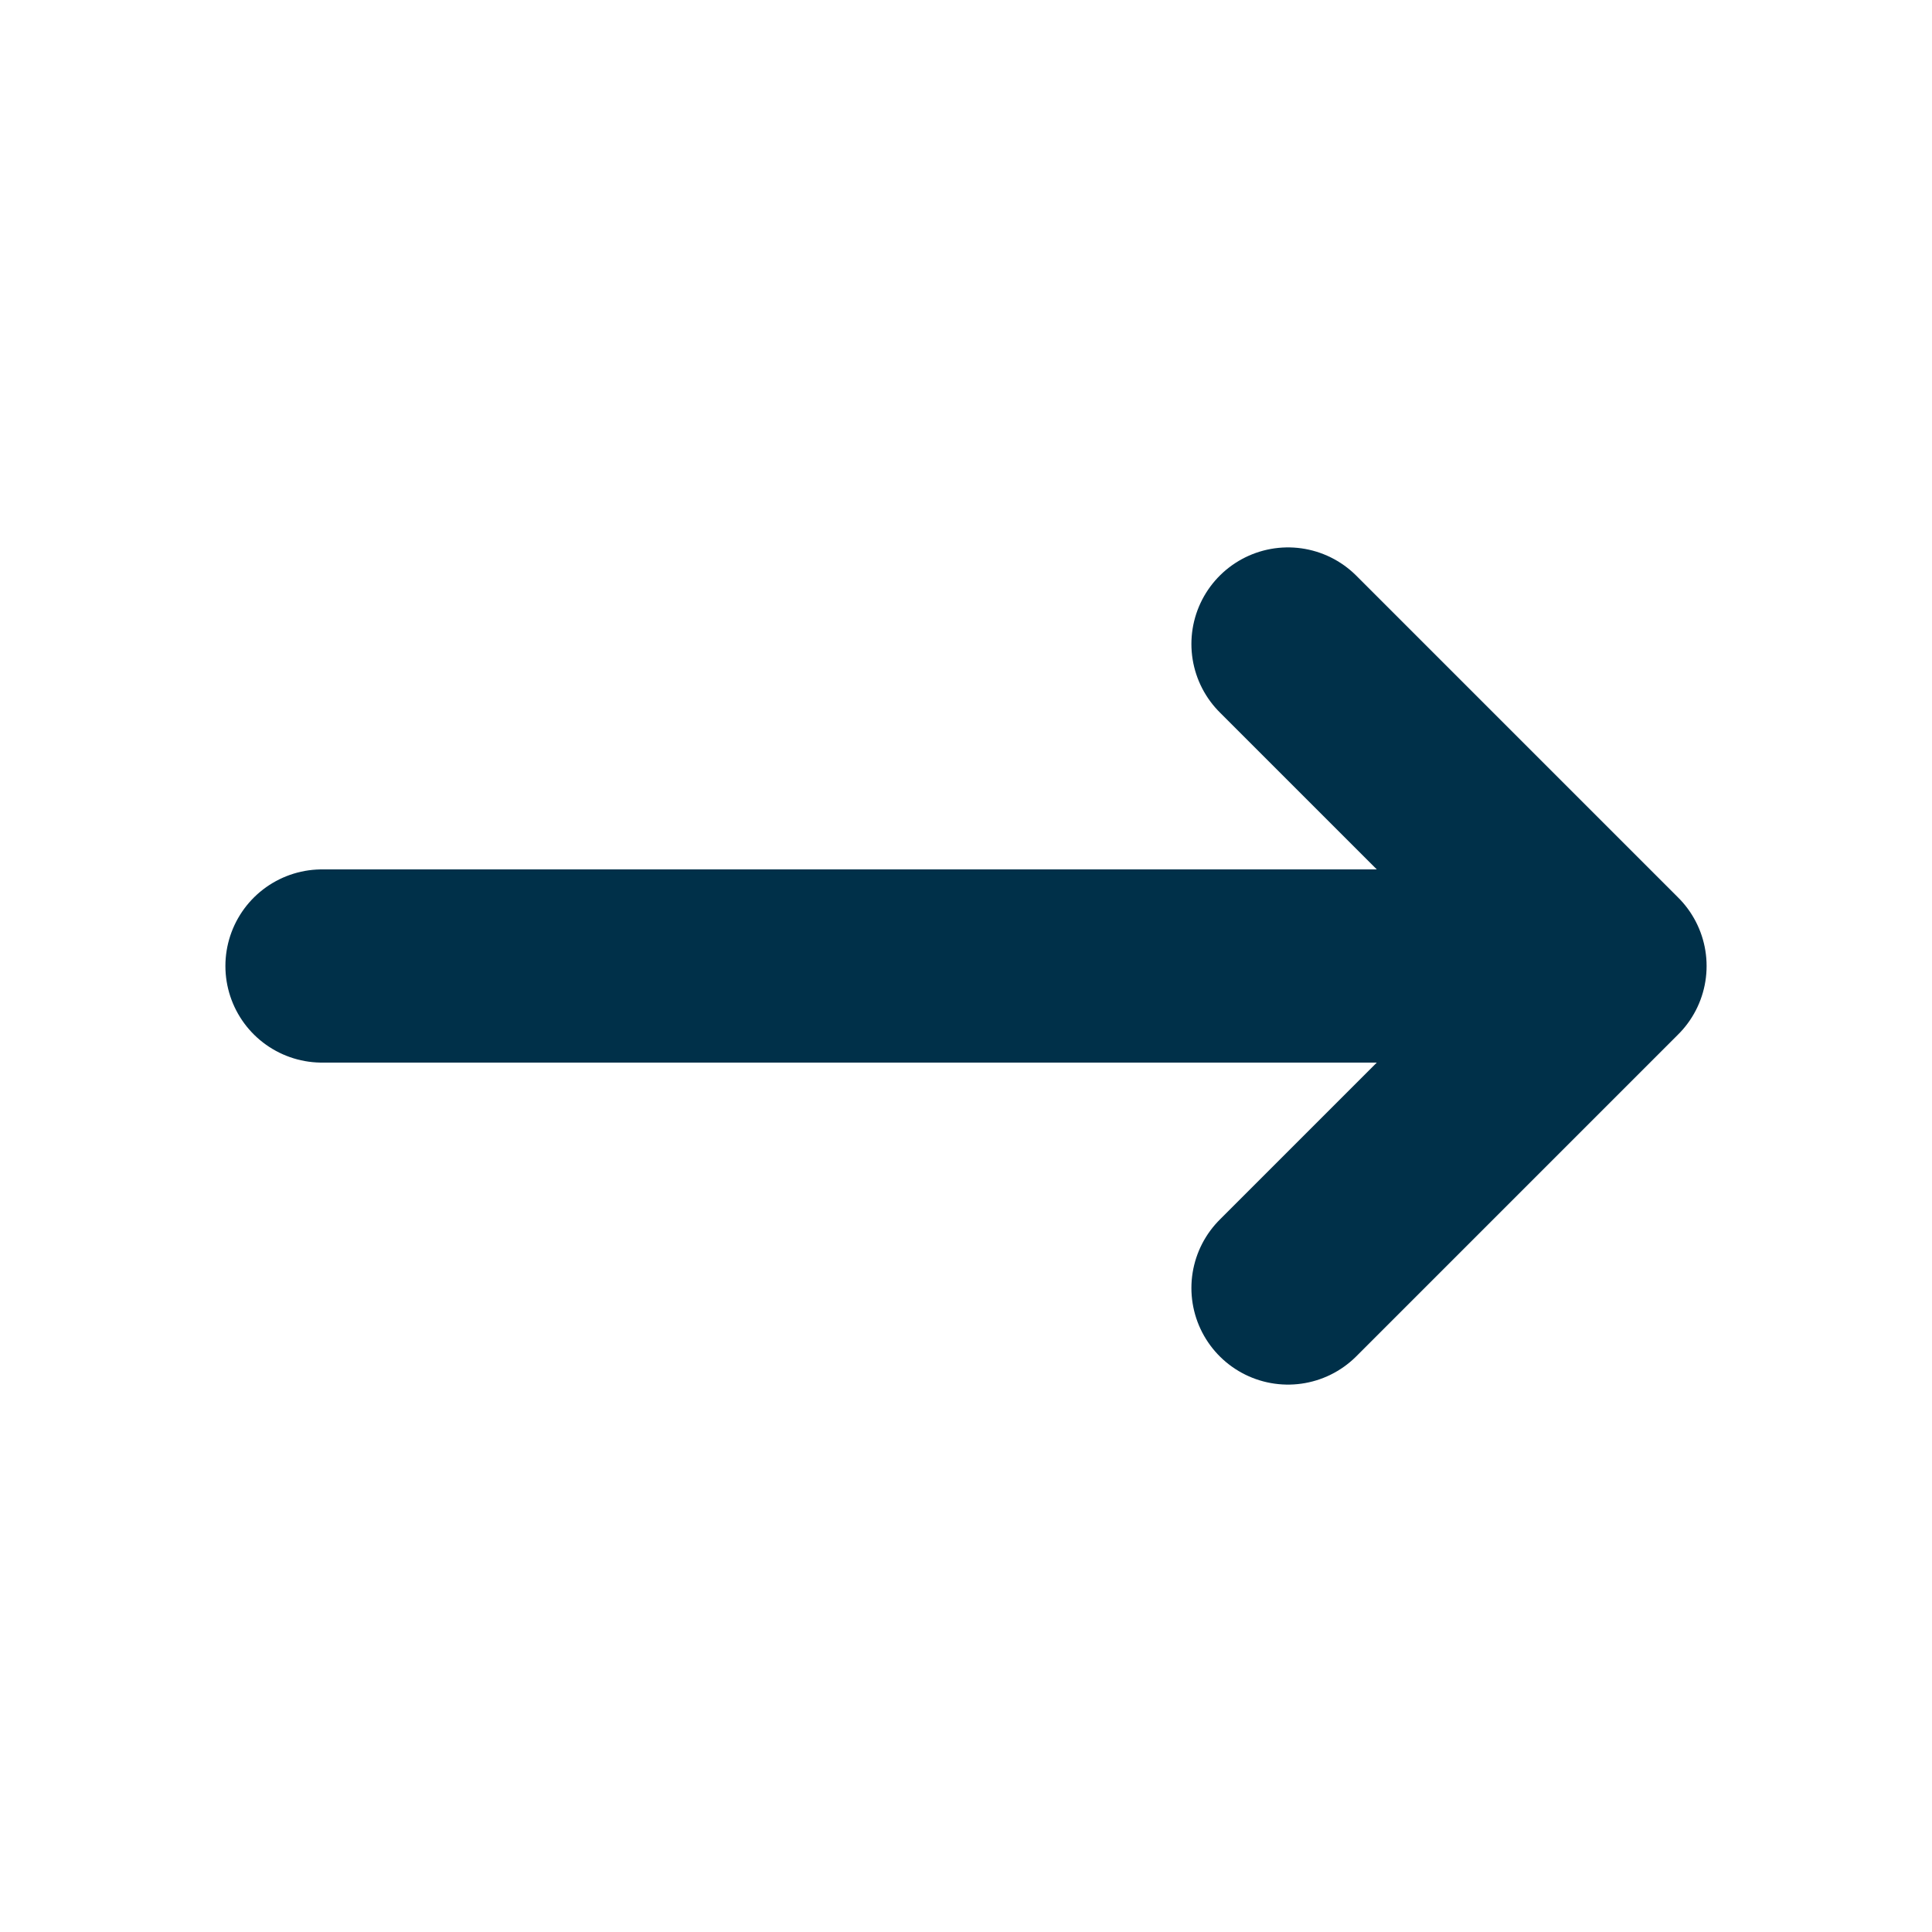
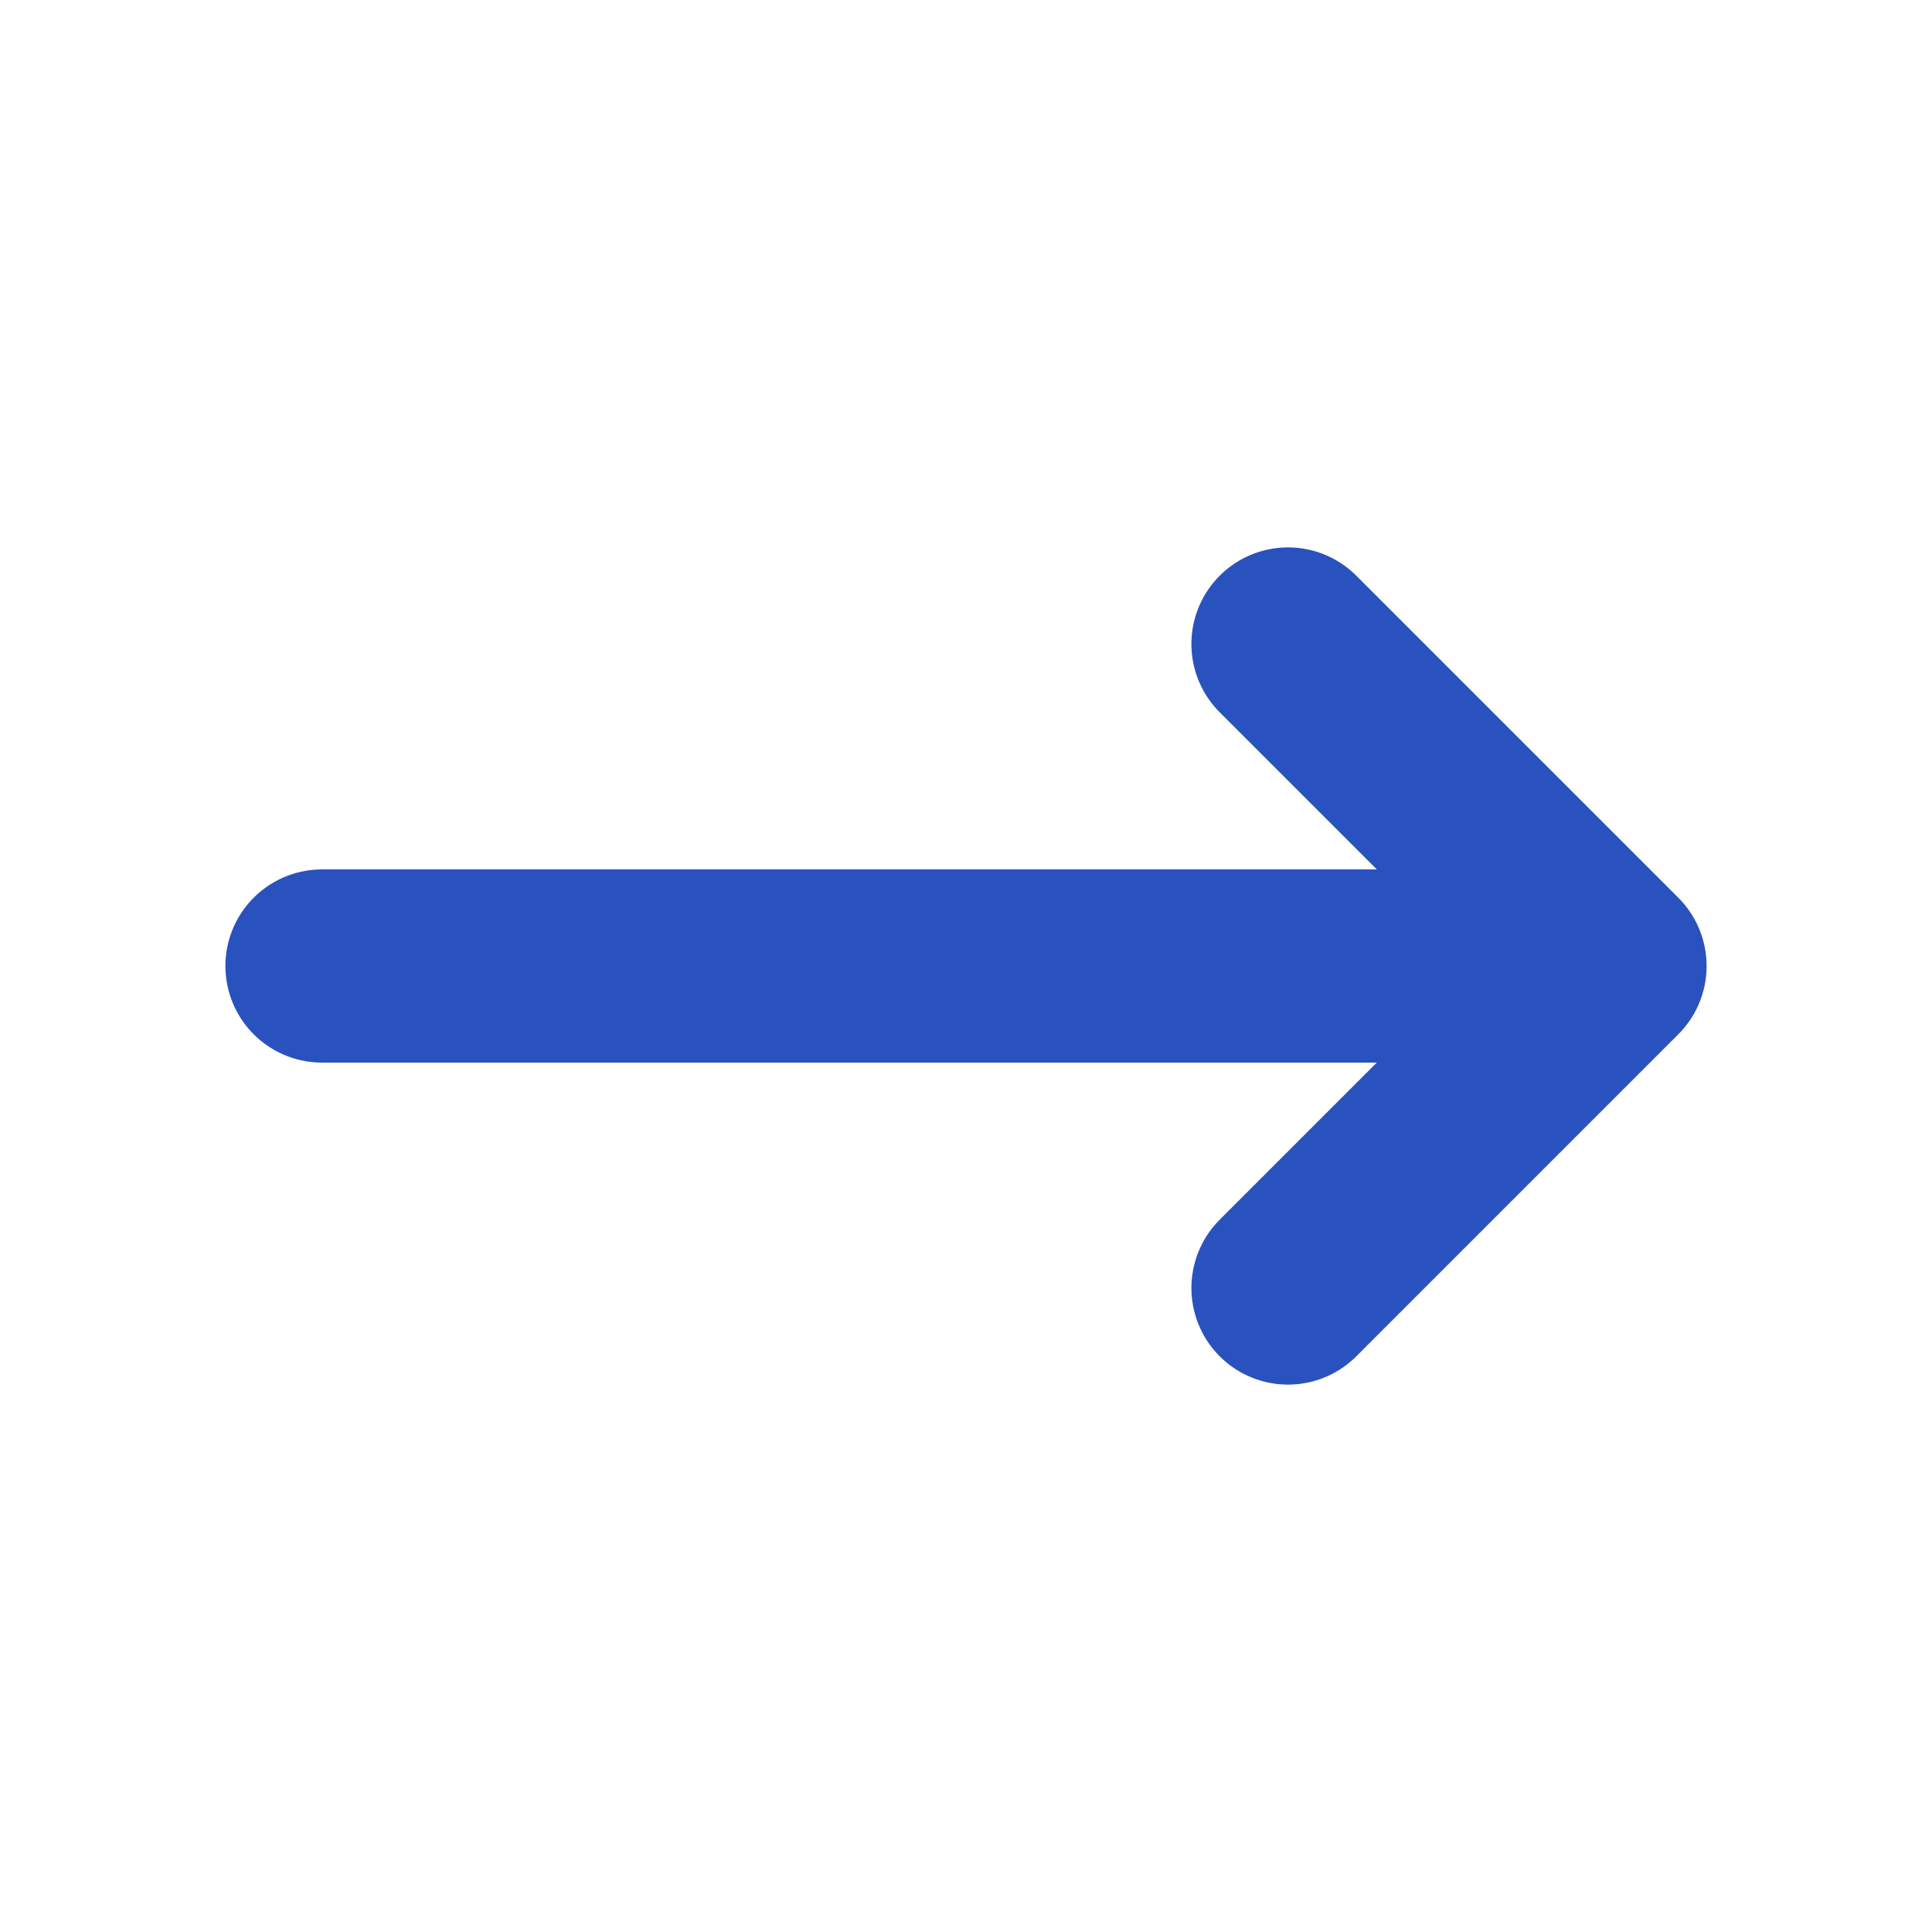
<svg xmlns="http://www.w3.org/2000/svg" width="240px" height="240px" viewBox="0 0 24 24" fill="none">
  <g id="SVGRepo_bgCarrier" stroke-width="0" />
  <g id="SVGRepo_tracerCarrier" stroke-linecap="round" stroke-linejoin="round" />
  <g id="SVGRepo_iconCarrier">
-     <path d="M4 12H20M20 12L16 8M20 12L16 16" stroke="#003049" stroke-width="2.4" stroke-linecap="round" stroke-linejoin="round" />
+     <path d="M4 12H20M20 12L16 8M20 12L16 16" stroke="#2a52be" stroke-width="2.4" stroke-linecap="round" stroke-linejoin="round" />
  </g>
</svg>
